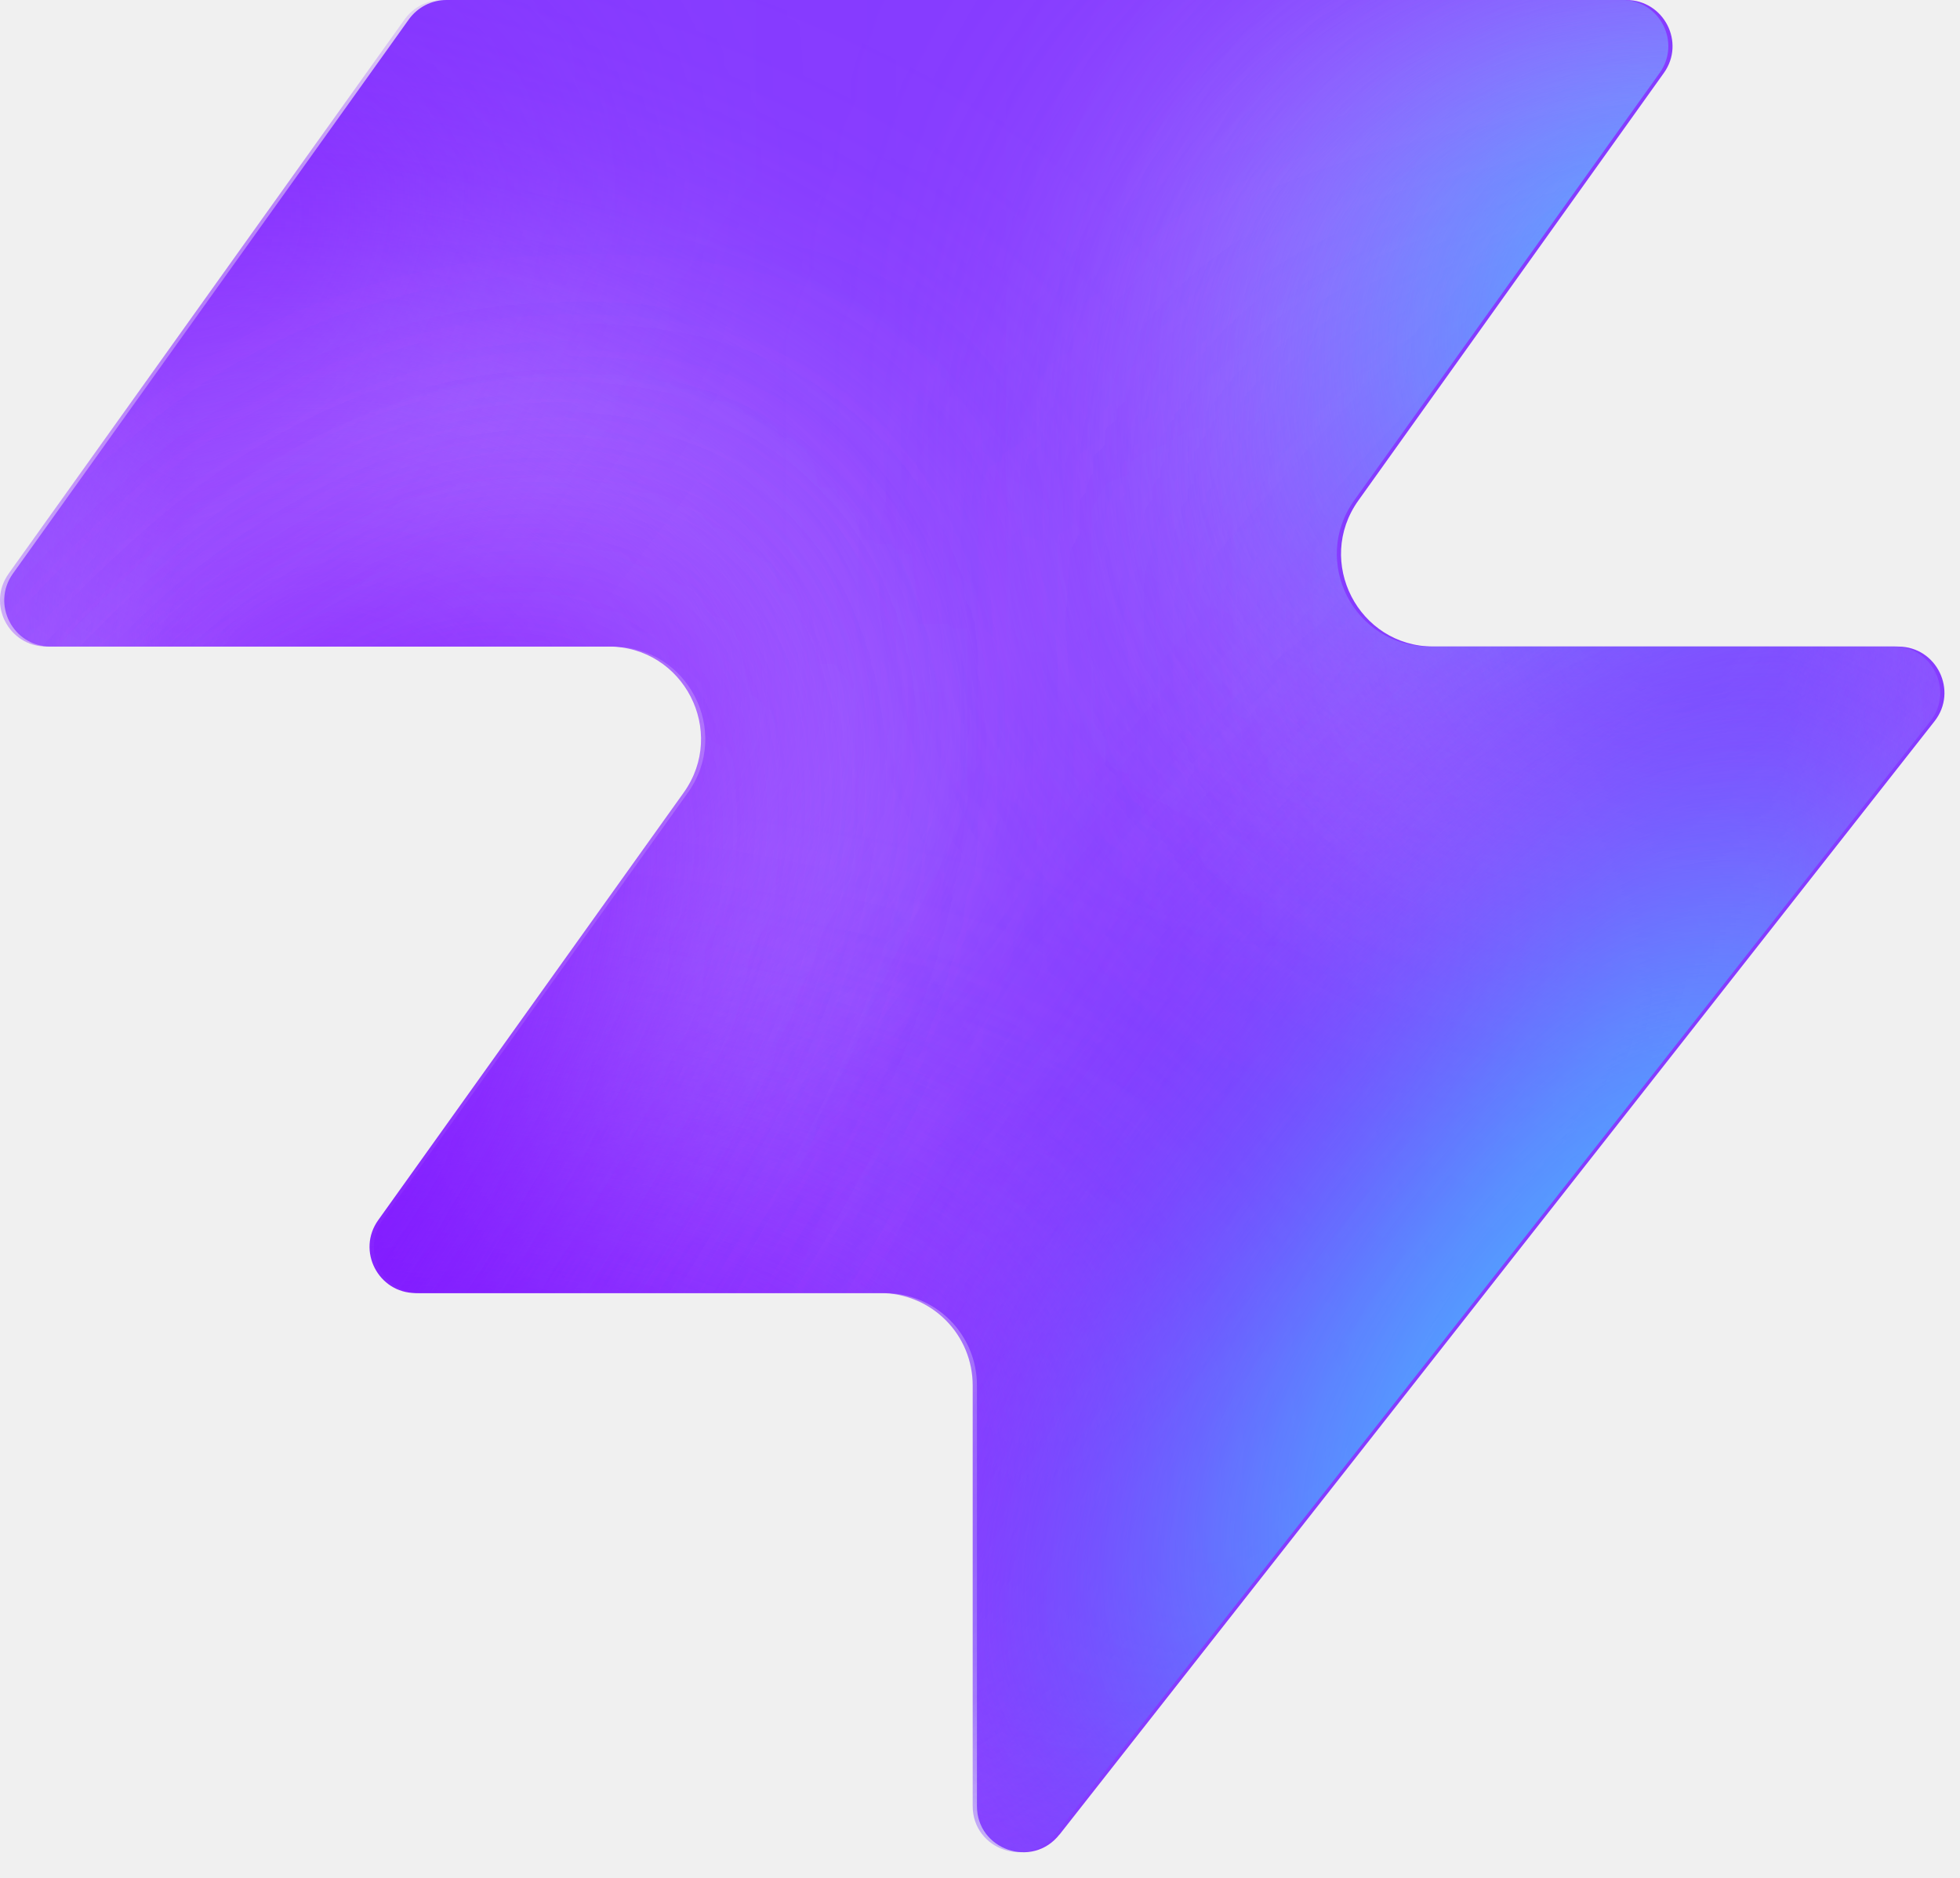
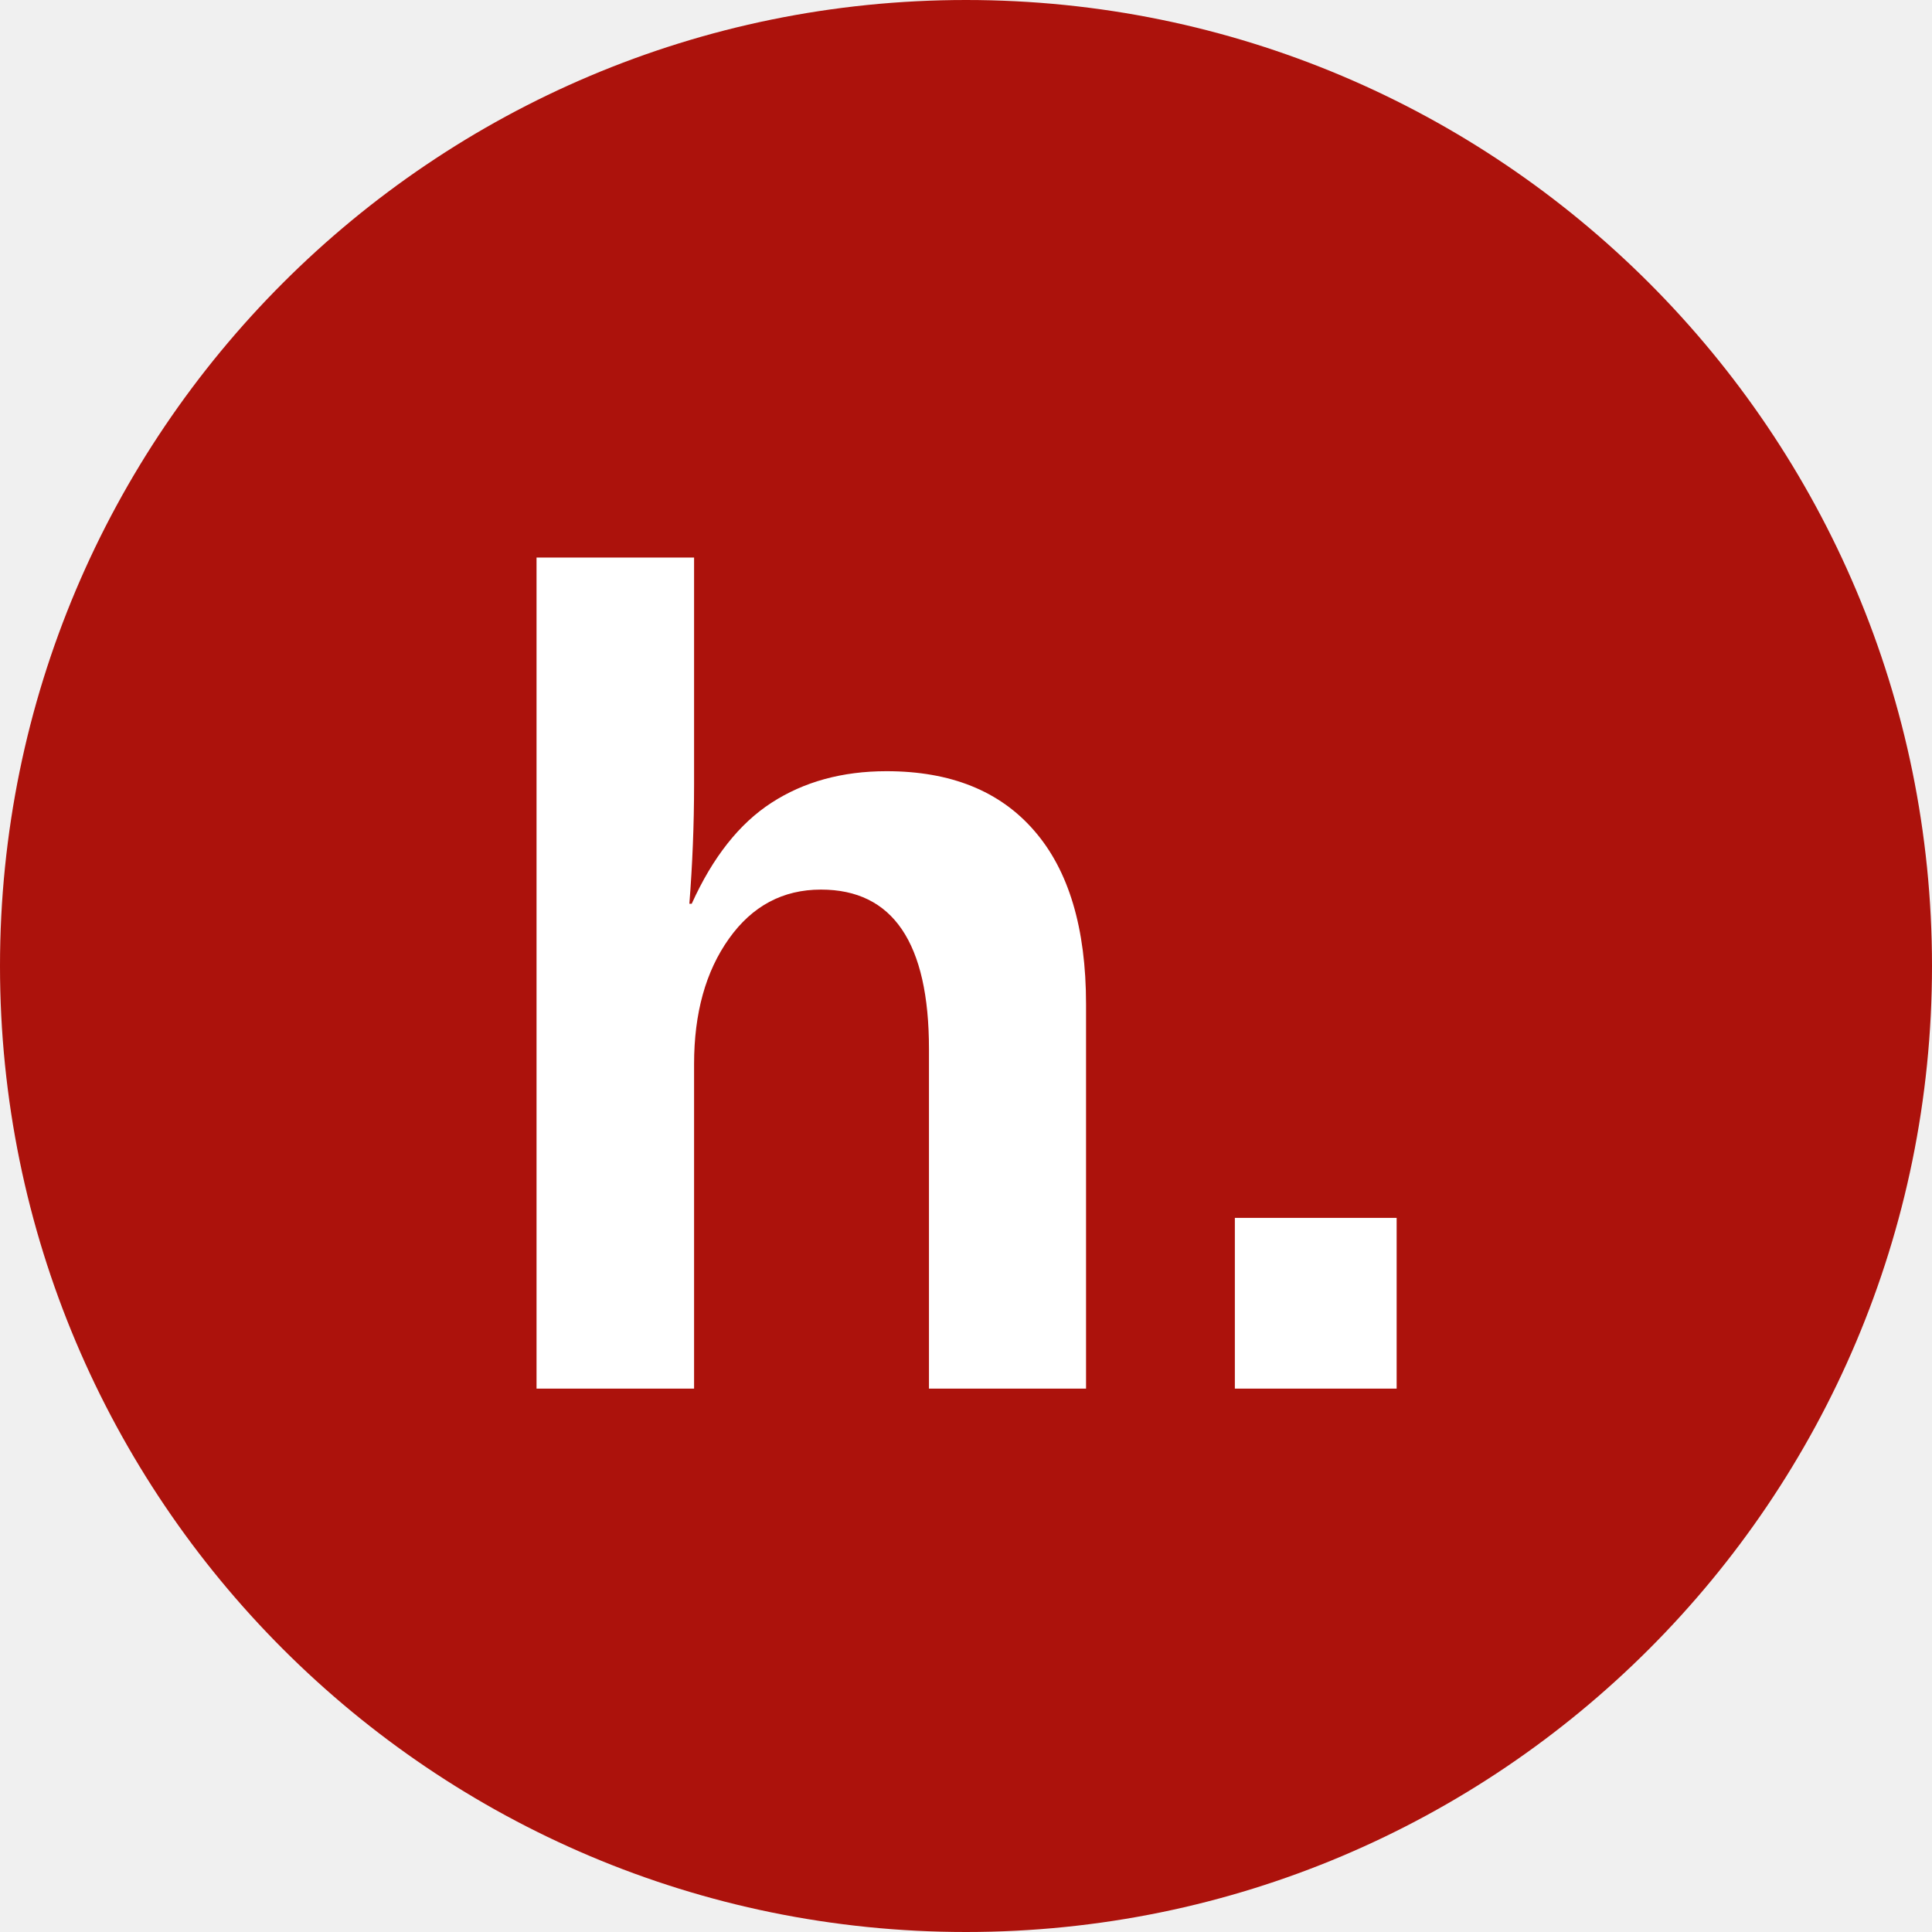
- <svg xmlns="http://www.w3.org/2000/svg" width="48" height="46" fill="none" viewBox="0 0 48 46">
-   <path fill="#863bff" d="M25.946 44.938c-.664.845-2.021.375-2.021-.698V33.937a2.26 2.26 0 0 0-2.262-2.262H10.287c-.92 0-1.456-1.04-.92-1.788l7.48-10.471c1.07-1.497 0-3.578-1.842-3.578H1.237c-.92 0-1.456-1.04-.92-1.788L10.013.474c.214-.297.556-.474.92-.474h28.894c.92 0 1.456 1.04.92 1.788l-7.48 10.471c-1.07 1.498 0 3.579 1.842 3.579h11.377c.943 0 1.473 1.088.89 1.83L25.947 44.94z" style="fill:#863bff;fill:color(display-p3 .525 .23 1);fill-opacity:1" />
-   <mask id="a" width="48" height="46" x="0" y="0" maskUnits="userSpaceOnUse" style="mask-type:alpha">
-     <path fill="#000" d="M25.842 44.938c-.664.844-2.021.375-2.021-.698V33.937a2.26 2.26 0 0 0-2.262-2.262H10.183c-.92 0-1.456-1.04-.92-1.788l7.48-10.471c1.07-1.498 0-3.579-1.842-3.579H1.133c-.92 0-1.456-1.04-.92-1.787L9.91.473c.214-.297.556-.474.92-.474h28.894c.92 0 1.456 1.04.92 1.788l-7.48 10.471c-1.07 1.498 0 3.578 1.842 3.578h11.377c.943 0 1.473 1.088.89 1.832L25.843 44.94z" style="fill:#000;fill-opacity:1" />
-   </mask>
-   <g mask="url(#a)">
-     <g filter="url(#b)">
-       <ellipse cx="5.508" cy="14.704" fill="#ede6ff" rx="5.508" ry="14.704" style="fill:#ede6ff;fill:color(display-p3 .927 .903 1);fill-opacity:1" transform="matrix(.00324 1 1 -.00324 -4.47 31.516)" />
-     </g>
-     <g filter="url(#c)">
-       <ellipse cx="10.399" cy="29.851" fill="#ede6ff" rx="10.399" ry="29.851" style="fill:#ede6ff;fill:color(display-p3 .927 .903 1);fill-opacity:1" transform="matrix(.00324 1 1 -.00324 -39.328 7.883)" />
-     </g>
-     <g filter="url(#d)">
-       <ellipse cx="5.508" cy="30.487" fill="#7e14ff" rx="5.508" ry="30.487" style="fill:#7e14ff;fill:color(display-p3 .492 .077 1);fill-opacity:1" transform="rotate(89.814 -25.913 -14.639)scale(1 -1)" />
-     </g>
-     <g filter="url(#e)">
-       <ellipse cx="5.508" cy="30.599" fill="#7e14ff" rx="5.508" ry="30.599" style="fill:#7e14ff;fill:color(display-p3 .492 .077 1);fill-opacity:1" transform="rotate(89.814 -32.644 -3.334)scale(1 -1)" />
-     </g>
-     <g filter="url(#f)">
-       <ellipse cx="5.508" cy="30.599" fill="#7e14ff" rx="5.508" ry="30.599" style="fill:#7e14ff;fill:color(display-p3 .492 .077 1);fill-opacity:1" transform="matrix(.00324 1 1 -.00324 -34.34 30.47)" />
-     </g>
-     <g filter="url(#g)">
-       <ellipse cx="14.072" cy="22.078" fill="#ede6ff" rx="14.072" ry="22.078" style="fill:#ede6ff;fill:color(display-p3 .927 .903 1);fill-opacity:1" transform="rotate(93.35 24.506 48.493)scale(-1 1)" />
-     </g>
-     <g filter="url(#h)">
-       <ellipse cx="3.47" cy="21.501" fill="#7e14ff" rx="3.47" ry="21.501" style="fill:#7e14ff;fill:color(display-p3 .492 .077 1);fill-opacity:1" transform="rotate(89.009 28.708 47.59)scale(-1 1)" />
-     </g>
-     <g filter="url(#i)">
-       <ellipse cx="3.47" cy="21.501" fill="#7e14ff" rx="3.47" ry="21.501" style="fill:#7e14ff;fill:color(display-p3 .492 .077 1);fill-opacity:1" transform="rotate(89.009 28.708 47.59)scale(-1 1)" />
-     </g>
-     <g filter="url(#j)">
-       <ellipse cx=".387" cy="8.972" fill="#7e14ff" rx="4.407" ry="29.108" style="fill:#7e14ff;fill:color(display-p3 .492 .077 1);fill-opacity:1" transform="rotate(39.51 .387 8.972)" />
-     </g>
-     <g filter="url(#k)">
-       <ellipse cx="47.523" cy="-6.092" fill="#7e14ff" rx="4.407" ry="29.108" style="fill:#7e14ff;fill:color(display-p3 .492 .077 1);fill-opacity:1" transform="rotate(37.892 47.523 -6.092)" />
-     </g>
-     <g filter="url(#l)">
-       <ellipse cx="41.412" cy="6.333" fill="#47bfff" rx="5.971" ry="9.665" style="fill:#47bfff;fill:color(display-p3 .28 .748 1);fill-opacity:1" transform="rotate(37.892 41.412 6.333)" />
-     </g>
-     <g filter="url(#m)">
-       <ellipse cx="-1.879" cy="38.332" fill="#7e14ff" rx="4.407" ry="29.108" style="fill:#7e14ff;fill:color(display-p3 .492 .077 1);fill-opacity:1" transform="rotate(37.892 -1.88 38.332)" />
-     </g>
-     <g filter="url(#n)">
-       <ellipse cx="-1.879" cy="38.332" fill="#7e14ff" rx="4.407" ry="29.108" style="fill:#7e14ff;fill:color(display-p3 .492 .077 1);fill-opacity:1" transform="rotate(37.892 -1.88 38.332)" />
-     </g>
-     <g filter="url(#o)">
-       <ellipse cx="35.651" cy="29.907" fill="#7e14ff" rx="4.407" ry="29.108" style="fill:#7e14ff;fill:color(display-p3 .492 .077 1);fill-opacity:1" transform="rotate(37.892 35.651 29.907)" />
-     </g>
-     <g filter="url(#p)">
-       <ellipse cx="38.418" cy="32.4" fill="#47bfff" rx="5.971" ry="15.297" style="fill:#47bfff;fill:color(display-p3 .28 .748 1);fill-opacity:1" transform="rotate(37.892 38.418 32.4)" />
-     </g>
-   </g>
-   <defs>
-     <filter id="b" width="60.045" height="41.654" x="-19.77" y="16.149" color-interpolation-filters="sRGB" filterUnits="userSpaceOnUse">
-       <feFlood flood-opacity="0" result="BackgroundImageFix" />
-       <feBlend in="SourceGraphic" in2="BackgroundImageFix" result="shape" />
-       <feGaussianBlur result="effect1_foregroundBlur_2002_17158" stdDeviation="7.659" />
-     </filter>
-     <filter id="c" width="90.34" height="51.437" x="-54.613" y="-7.533" color-interpolation-filters="sRGB" filterUnits="userSpaceOnUse">
-       <feFlood flood-opacity="0" result="BackgroundImageFix" />
-       <feBlend in="SourceGraphic" in2="BackgroundImageFix" result="shape" />
-       <feGaussianBlur result="effect1_foregroundBlur_2002_17158" stdDeviation="7.659" />
-     </filter>
-     <filter id="d" width="79.355" height="29.4" x="-49.64" y="2.03" color-interpolation-filters="sRGB" filterUnits="userSpaceOnUse">
-       <feFlood flood-opacity="0" result="BackgroundImageFix" />
-       <feBlend in="SourceGraphic" in2="BackgroundImageFix" result="shape" />
-       <feGaussianBlur result="effect1_foregroundBlur_2002_17158" stdDeviation="4.596" />
-     </filter>
-     <filter id="e" width="79.579" height="29.4" x="-45.045" y="20.029" color-interpolation-filters="sRGB" filterUnits="userSpaceOnUse">
-       <feFlood flood-opacity="0" result="BackgroundImageFix" />
-       <feBlend in="SourceGraphic" in2="BackgroundImageFix" result="shape" />
-       <feGaussianBlur result="effect1_foregroundBlur_2002_17158" stdDeviation="4.596" />
-     </filter>
-     <filter id="f" width="79.579" height="29.4" x="-43.513" y="21.178" color-interpolation-filters="sRGB" filterUnits="userSpaceOnUse">
-       <feFlood flood-opacity="0" result="BackgroundImageFix" />
-       <feBlend in="SourceGraphic" in2="BackgroundImageFix" result="shape" />
-       <feGaussianBlur result="effect1_foregroundBlur_2002_17158" stdDeviation="4.596" />
-     </filter>
-     <filter id="g" width="74.749" height="58.852" x="15.756" y="-17.901" color-interpolation-filters="sRGB" filterUnits="userSpaceOnUse">
-       <feFlood flood-opacity="0" result="BackgroundImageFix" />
-       <feBlend in="SourceGraphic" in2="BackgroundImageFix" result="shape" />
-       <feGaussianBlur result="effect1_foregroundBlur_2002_17158" stdDeviation="7.659" />
-     </filter>
-     <filter id="h" width="61.377" height="25.362" x="23.548" y="2.284" color-interpolation-filters="sRGB" filterUnits="userSpaceOnUse">
-       <feFlood flood-opacity="0" result="BackgroundImageFix" />
-       <feBlend in="SourceGraphic" in2="BackgroundImageFix" result="shape" />
-       <feGaussianBlur result="effect1_foregroundBlur_2002_17158" stdDeviation="4.596" />
-     </filter>
-     <filter id="i" width="61.377" height="25.362" x="23.548" y="2.284" color-interpolation-filters="sRGB" filterUnits="userSpaceOnUse">
-       <feFlood flood-opacity="0" result="BackgroundImageFix" />
-       <feBlend in="SourceGraphic" in2="BackgroundImageFix" result="shape" />
-       <feGaussianBlur result="effect1_foregroundBlur_2002_17158" stdDeviation="4.596" />
-     </filter>
-     <filter id="j" width="56.045" height="63.649" x="-27.636" y="-22.853" color-interpolation-filters="sRGB" filterUnits="userSpaceOnUse">
-       <feFlood flood-opacity="0" result="BackgroundImageFix" />
-       <feBlend in="SourceGraphic" in2="BackgroundImageFix" result="shape" />
-       <feGaussianBlur result="effect1_foregroundBlur_2002_17158" stdDeviation="4.596" />
-     </filter>
-     <filter id="k" width="54.814" height="64.646" x="20.116" y="-38.415" color-interpolation-filters="sRGB" filterUnits="userSpaceOnUse">
-       <feFlood flood-opacity="0" result="BackgroundImageFix" />
-       <feBlend in="SourceGraphic" in2="BackgroundImageFix" result="shape" />
-       <feGaussianBlur result="effect1_foregroundBlur_2002_17158" stdDeviation="4.596" />
-     </filter>
-     <filter id="l" width="33.541" height="35.313" x="24.641" y="-11.323" color-interpolation-filters="sRGB" filterUnits="userSpaceOnUse">
-       <feFlood flood-opacity="0" result="BackgroundImageFix" />
-       <feBlend in="SourceGraphic" in2="BackgroundImageFix" result="shape" />
-       <feGaussianBlur result="effect1_foregroundBlur_2002_17158" stdDeviation="4.596" />
-     </filter>
-     <filter id="m" width="54.814" height="64.646" x="-29.286" y="6.009" color-interpolation-filters="sRGB" filterUnits="userSpaceOnUse">
-       <feFlood flood-opacity="0" result="BackgroundImageFix" />
-       <feBlend in="SourceGraphic" in2="BackgroundImageFix" result="shape" />
-       <feGaussianBlur result="effect1_foregroundBlur_2002_17158" stdDeviation="4.596" />
-     </filter>
-     <filter id="n" width="54.814" height="64.646" x="-29.286" y="6.009" color-interpolation-filters="sRGB" filterUnits="userSpaceOnUse">
-       <feFlood flood-opacity="0" result="BackgroundImageFix" />
-       <feBlend in="SourceGraphic" in2="BackgroundImageFix" result="shape" />
-       <feGaussianBlur result="effect1_foregroundBlur_2002_17158" stdDeviation="4.596" />
-     </filter>
-     <filter id="o" width="54.814" height="64.646" x="8.244" y="-2.416" color-interpolation-filters="sRGB" filterUnits="userSpaceOnUse">
-       <feFlood flood-opacity="0" result="BackgroundImageFix" />
-       <feBlend in="SourceGraphic" in2="BackgroundImageFix" result="shape" />
-       <feGaussianBlur result="effect1_foregroundBlur_2002_17158" stdDeviation="4.596" />
-     </filter>
-     <filter id="p" width="39.409" height="43.623" x="18.713" y="10.588" color-interpolation-filters="sRGB" filterUnits="userSpaceOnUse">
-       <feFlood flood-opacity="0" result="BackgroundImageFix" />
-       <feBlend in="SourceGraphic" in2="BackgroundImageFix" result="shape" />
-       <feGaussianBlur result="effect1_foregroundBlur_2002_17158" stdDeviation="4.596" />
-     </filter>
-   </defs>
+ <svg xmlns="http://www.w3.org/2000/svg" viewBox="0 0 64 64">
+   <circle cx="32" cy="32" r="32" fill="#ac120c" />
+   <text x="32" y="46" font-family="Arial, sans-serif" font-weight="900" font-size="38" fill="#ffffff" text-anchor="middle">h.</text>
</svg>
